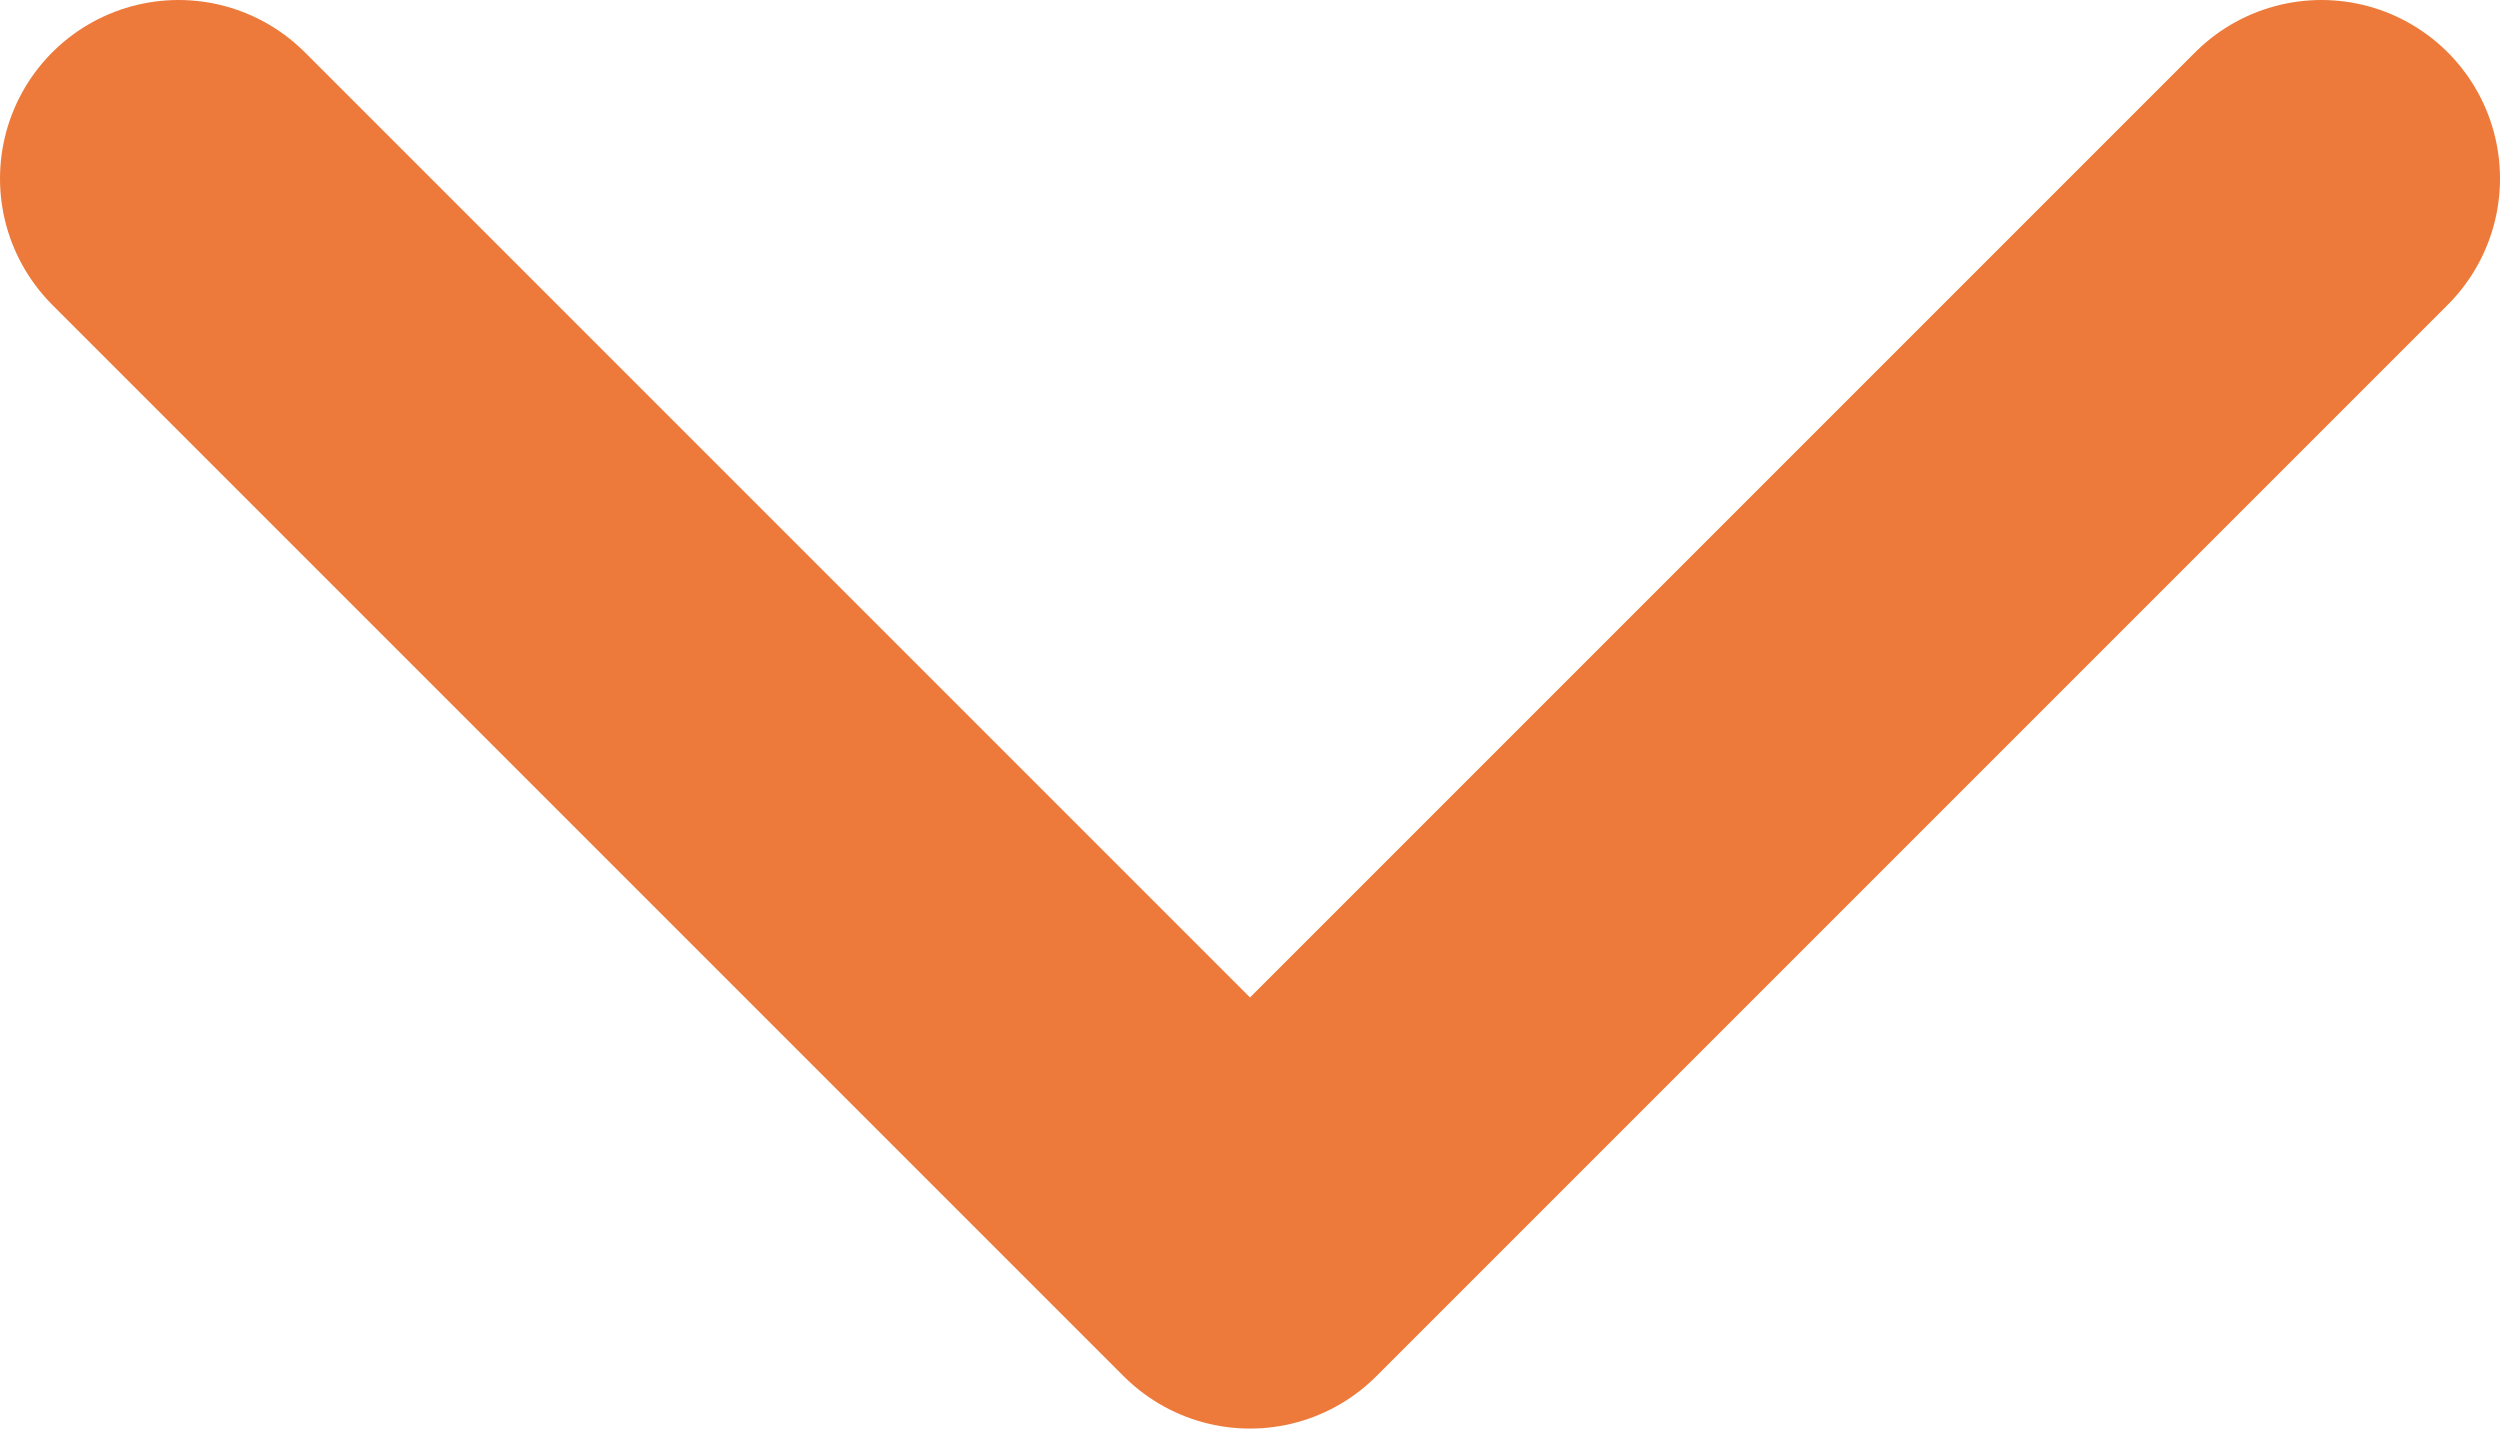
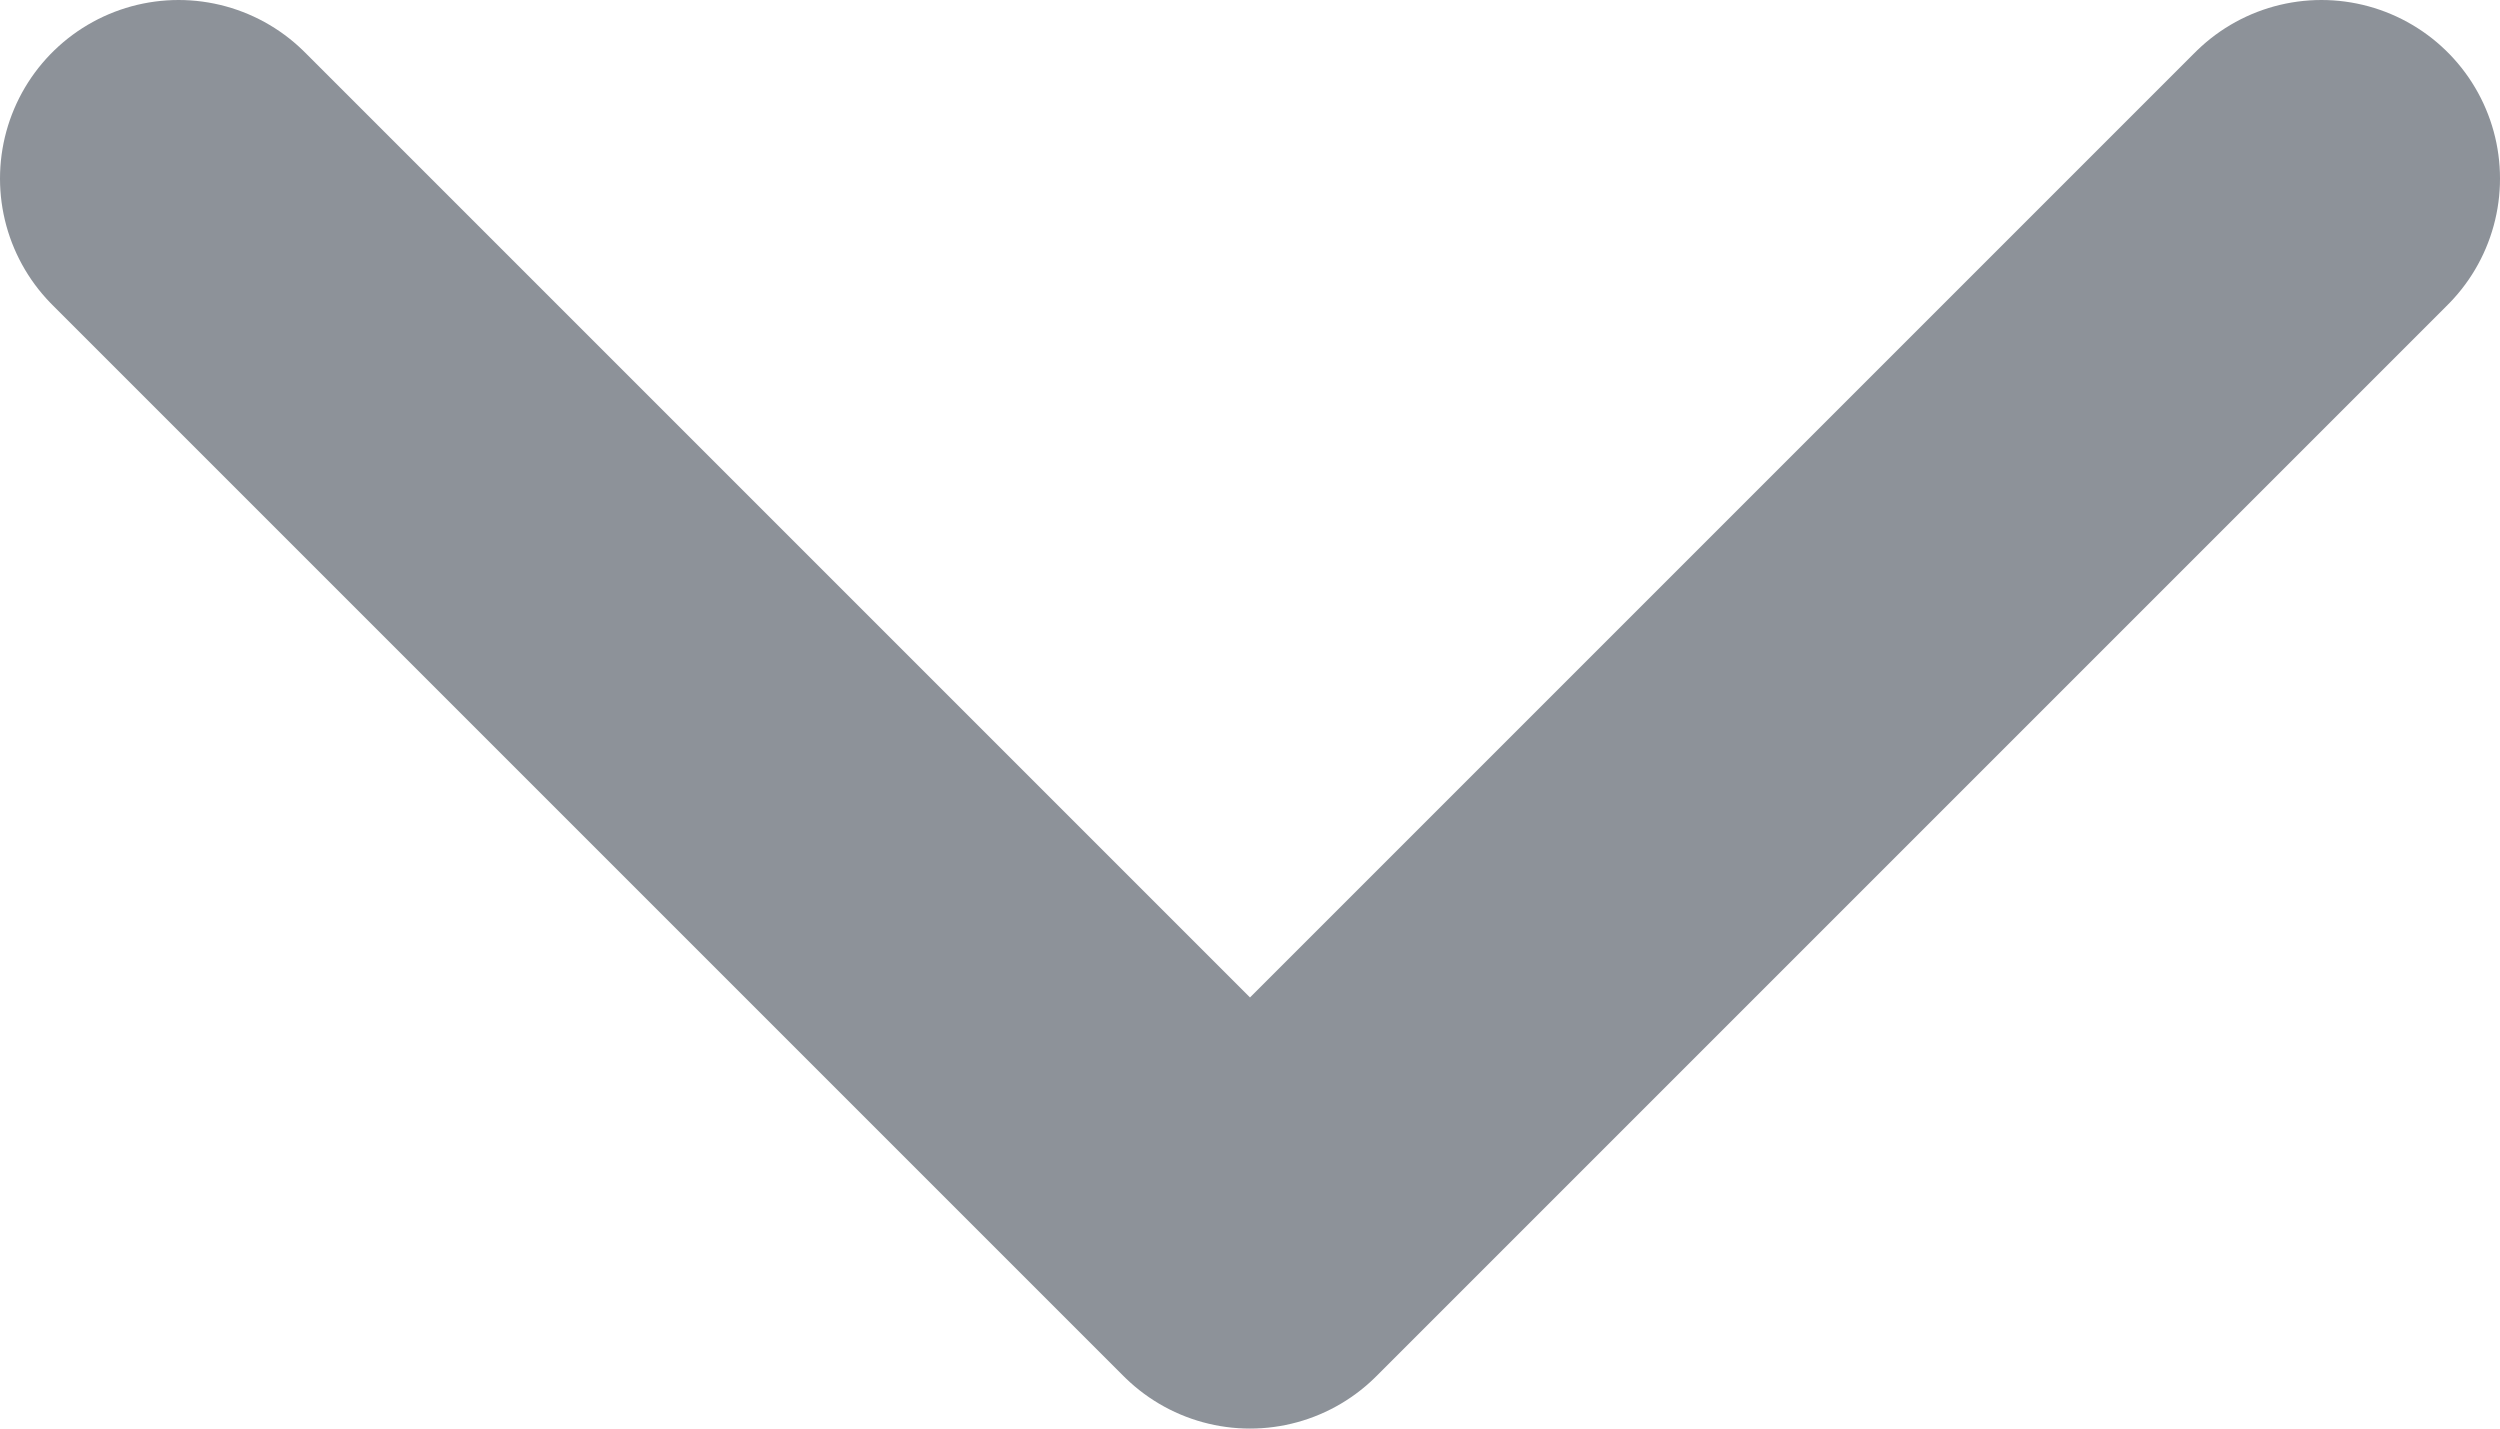
<svg xmlns="http://www.w3.org/2000/svg" width="14" height="8" viewBox="0 0 14 8" fill="none">
-   <path d="M13 1L7 7L1 1" stroke="#ED7A3A" stroke-width="2" stroke-linecap="round" stroke-linejoin="round" />
+   <path d="M13 1L7 7L1 1" stroke="#8D9299" stroke-width="2" stroke-linecap="round" stroke-linejoin="round" />
</svg>
